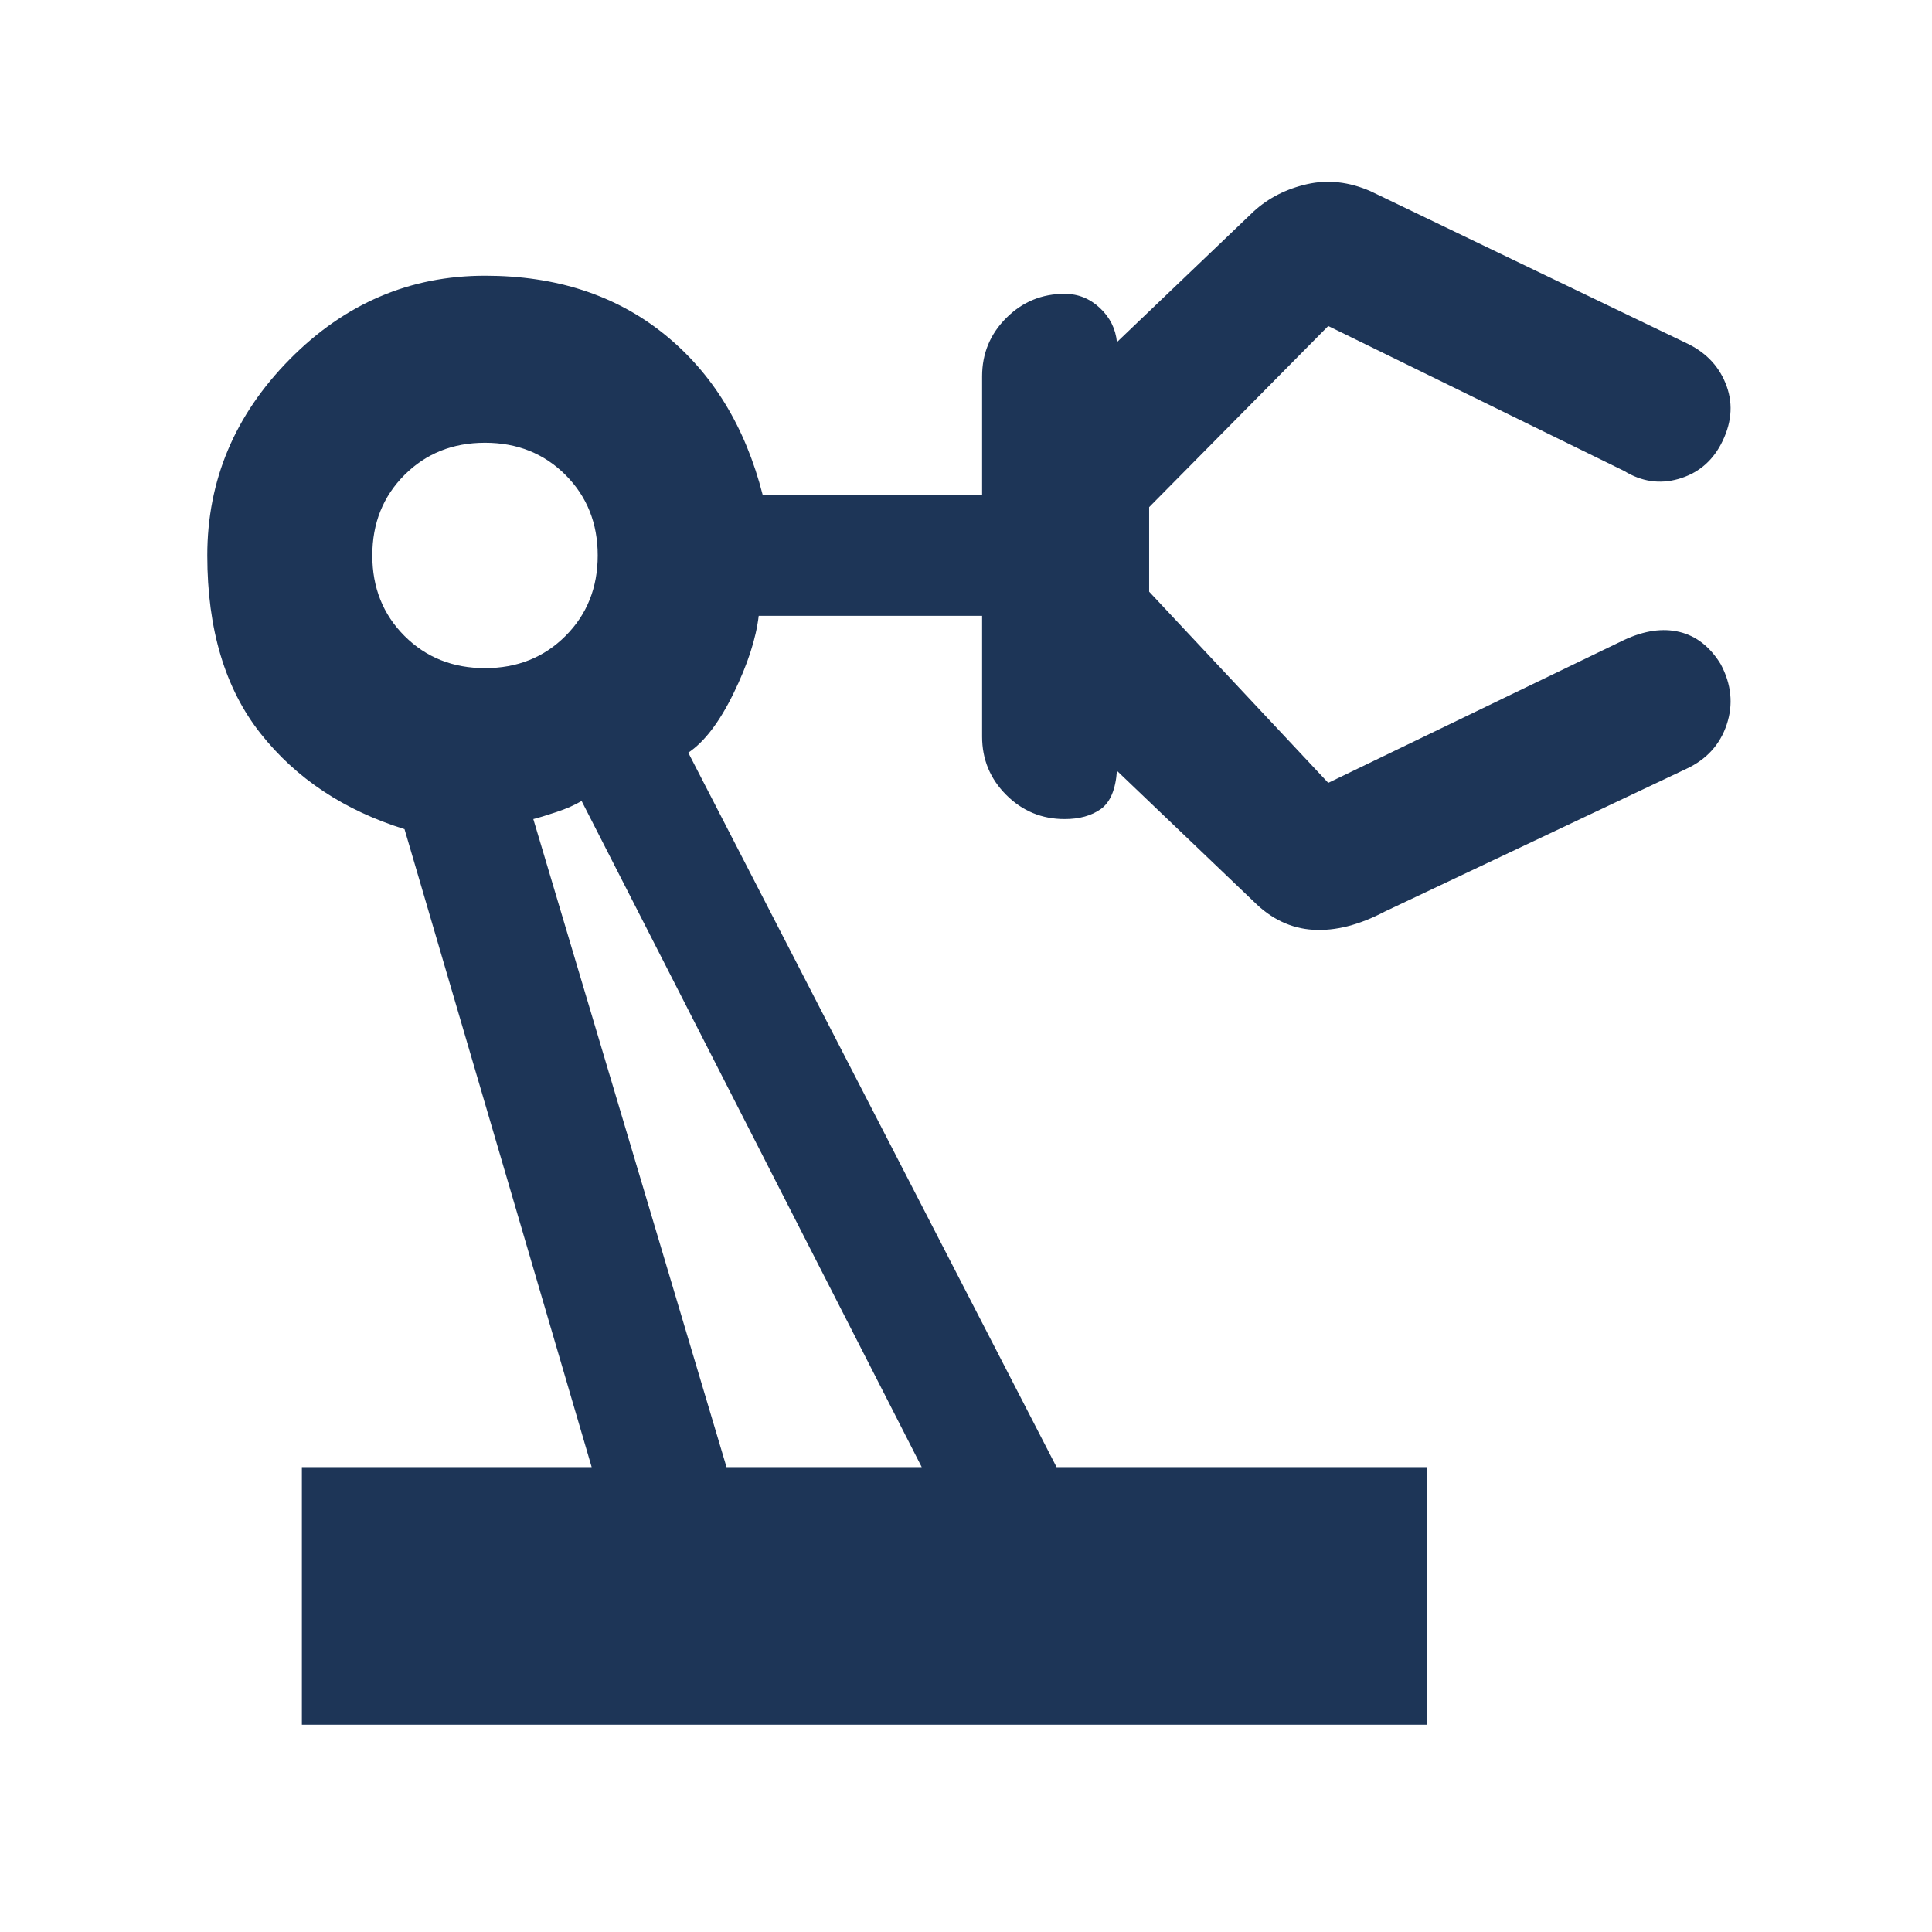
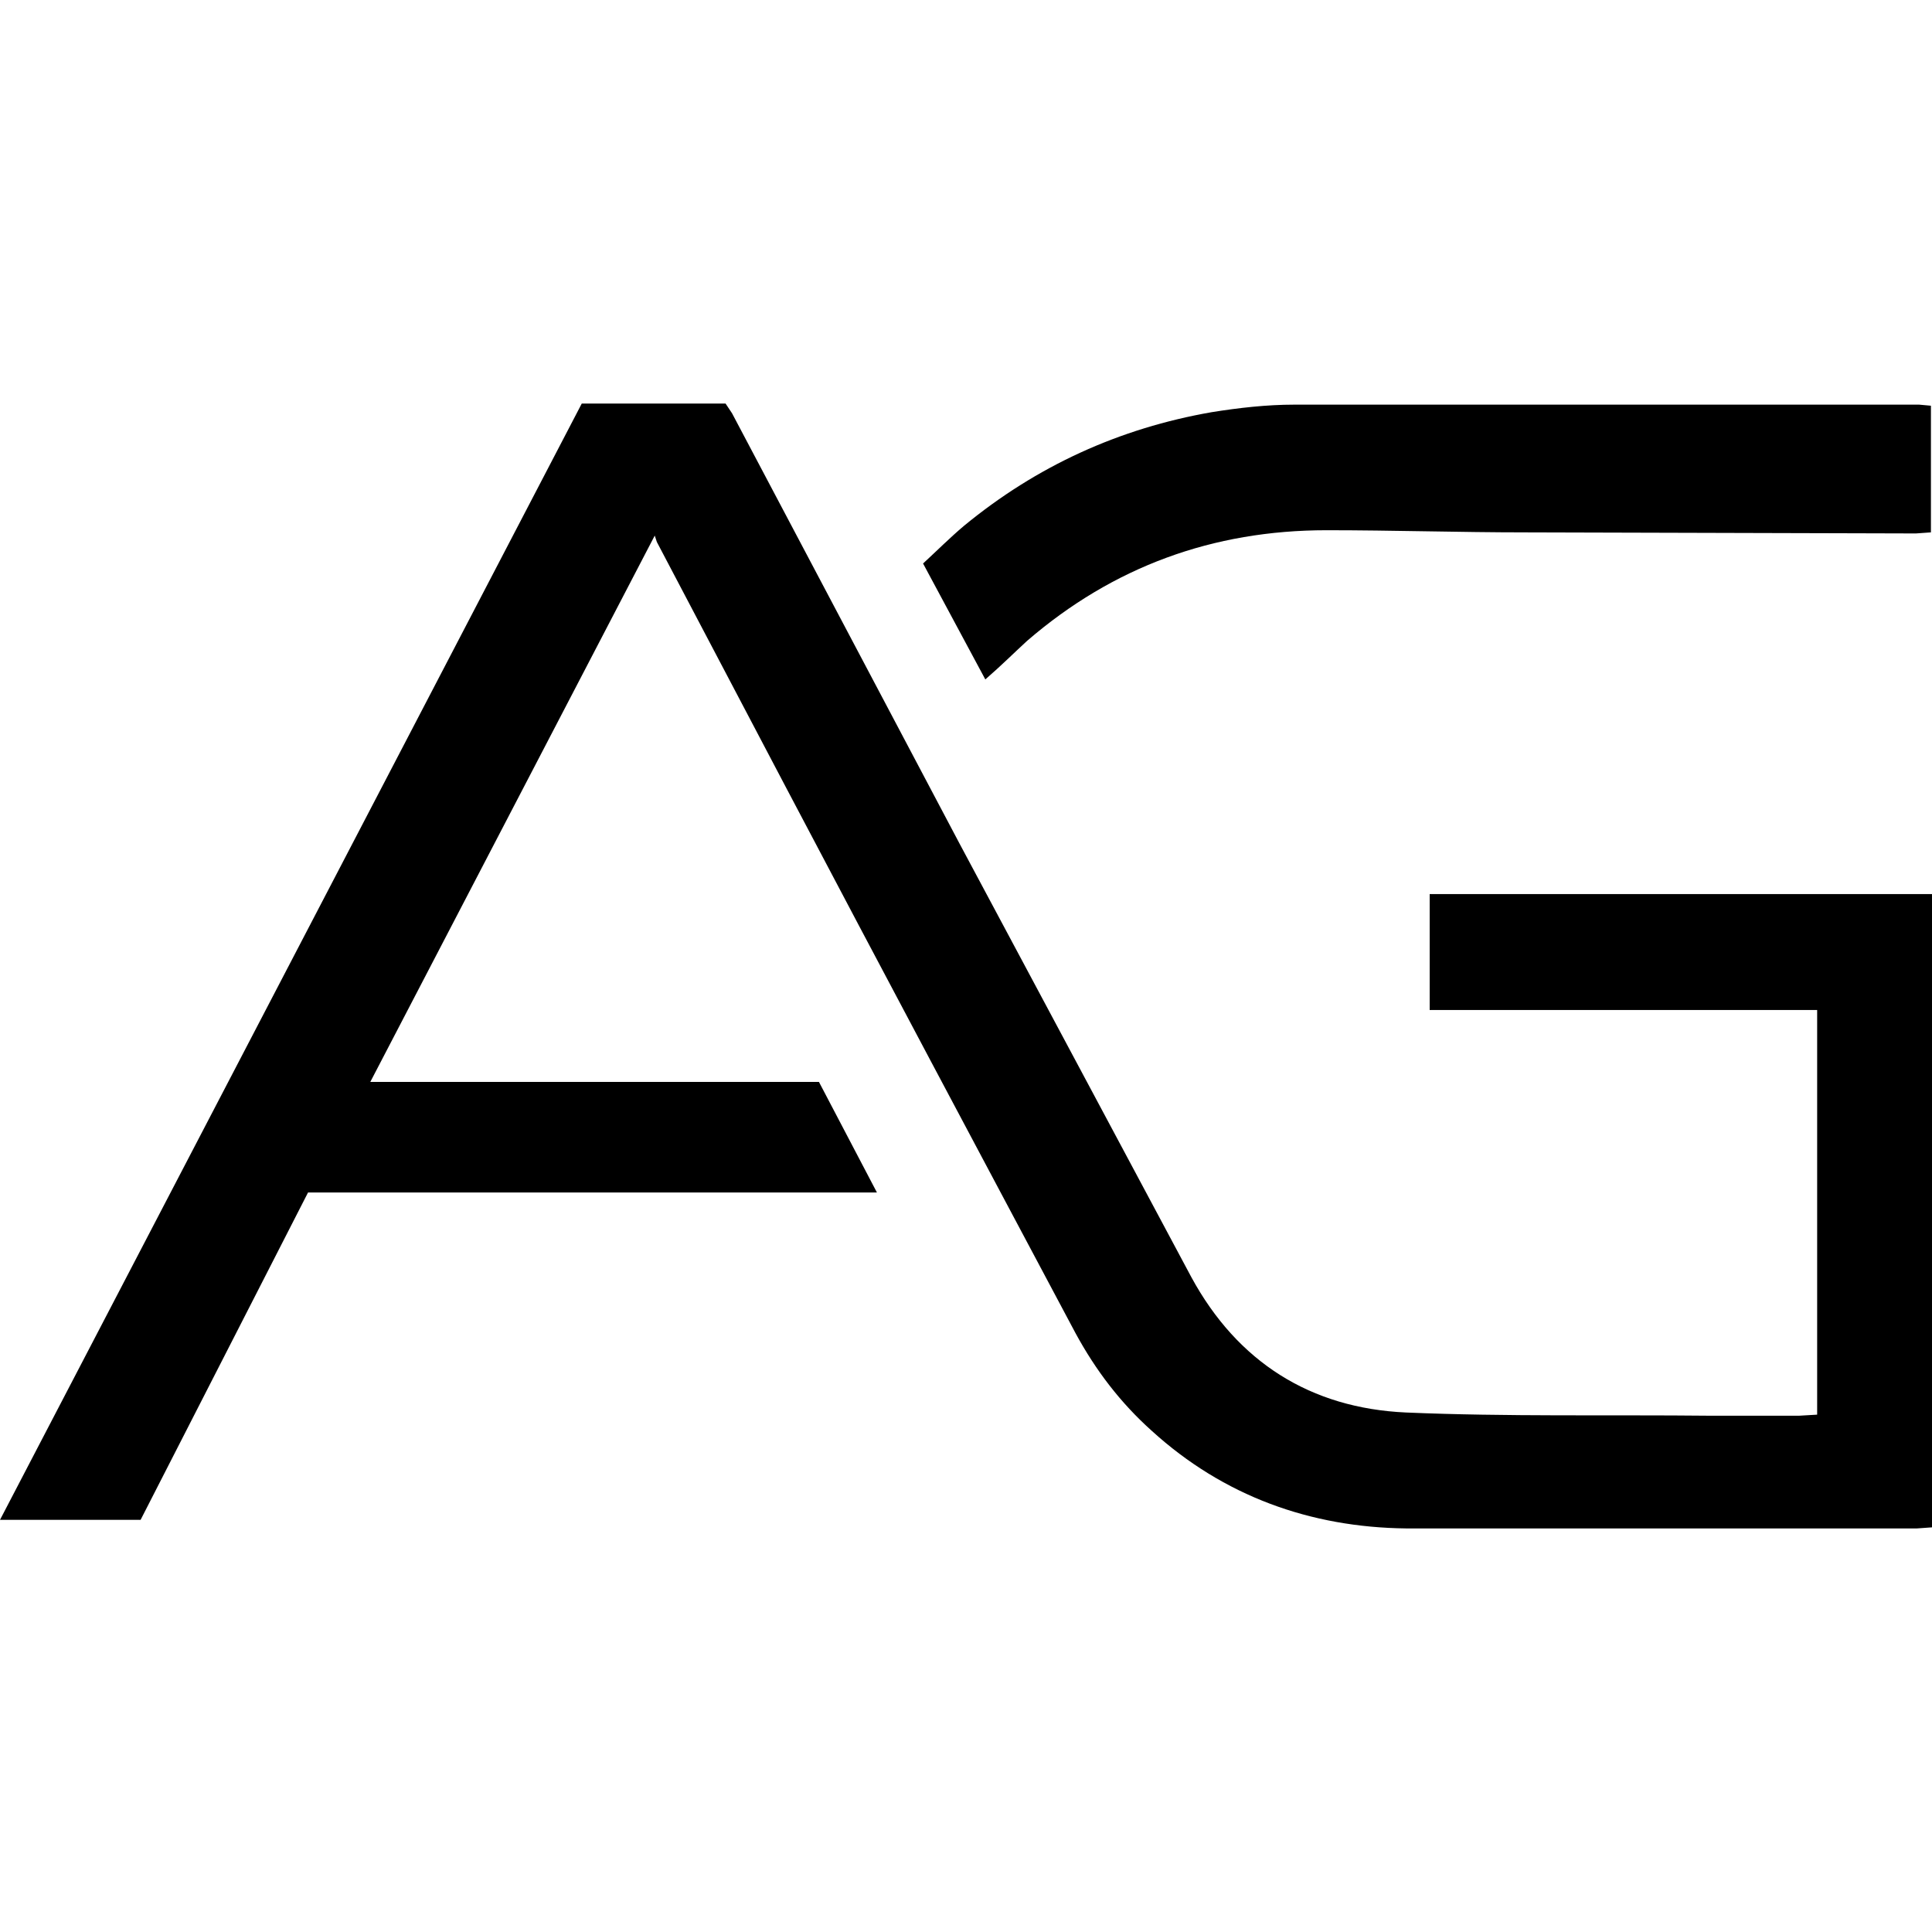
- <svg xmlns="http://www.w3.org/2000/svg" viewBox="0 -960 960 960">
-   <style>
-     /* Cor Azul Marinho para o tema claro (combina com seu logo) */
-     path { fill: #1d3557; } 
-     
-     /* Cor Cinza Claro para o tema escuro do sistema/navegador */
-     @media (prefers-color-scheme: dark) {
-       path { fill: #e3e3e3; }
-     }
-   </style>
-   <path d="M150-103v-128h144l-93-317q-45-14-71.5-47.5T103-684q0-56 41-97.5t97-41.5q53 0 89 29t49 80h109v-59q0-17 12-29t29-12q10 0 17.5 7t8.5 17l68-65q11-10 26.5-13.5T681-865l158 76q14 7 19 21t-3 29q-7 13-21 17t-27-4l-147-72-89 90v42l89 95 147-71q15-7 27.5-4t20.5 16q8 15 3 30t-20 22l-150 71q-19 10-35.5 9T623-512l-68-65q-1 14-8 19t-18 5q-17 0-29-12t-12-29v-60H377q-2 17-12.5 38.5T342-586l183 355h184v128H150Zm91-525q24 0 40-16t16-40q0-24-16-40t-40-16q-24 0-40 16t-16 40q0 24 16 40t40 16Zm120 397h97L289-562q-5 3-12.5 5.5T265-553l96 322Zm97 0Z" />
+ <svg xmlns="http://www.w3.org/2000/svg" version="1.1" id="Camada_1" x="0px" y="0px" viewBox="0 0 180 180" style="enable-background:new 0 0 180 180;" xml:space="preserve">
+   <path d="M54.2,37.6h13.4l0.6,0.9l21.2,40.1L111,119c4.3,7.9,11.1,12.2,20,12.6c9.4,0.4,18.9,0.2,28.4,0.3h8.2l1.7-0.1V94.1h-36.1  V83.3H180v59l-1.4,0.1H131c-8.9-0.1-17-3-23.7-9.1c-2.9-2.6-5.2-5.6-7.1-9.1c-9-16.9-18-33.8-26.9-50.7l-12.1-23L61,49.9l-26.5,50.9  h41.8l5.4,10.3h-53l-15.6,30.5H0L54.2,37.6L54.2,37.6z" />
+   <path d="M91.8,63.3L86,52.5c1.3-1.2,2.5-2.4,3.8-3.5c6.8-5.6,14.5-9.1,23.1-10.6c2.5-0.4,5.1-0.7,7.7-0.7h58.2l1.1,0.1v11.8  l-1.4,0.1l-36.4-0.1c-6.1,0-12.3-0.2-18.5-0.2c-10.6,0-19.9,3.4-27.9,10.3C94.5,60.8,93.3,62,91.8,63.3L91.8,63.3z" />
</svg>
